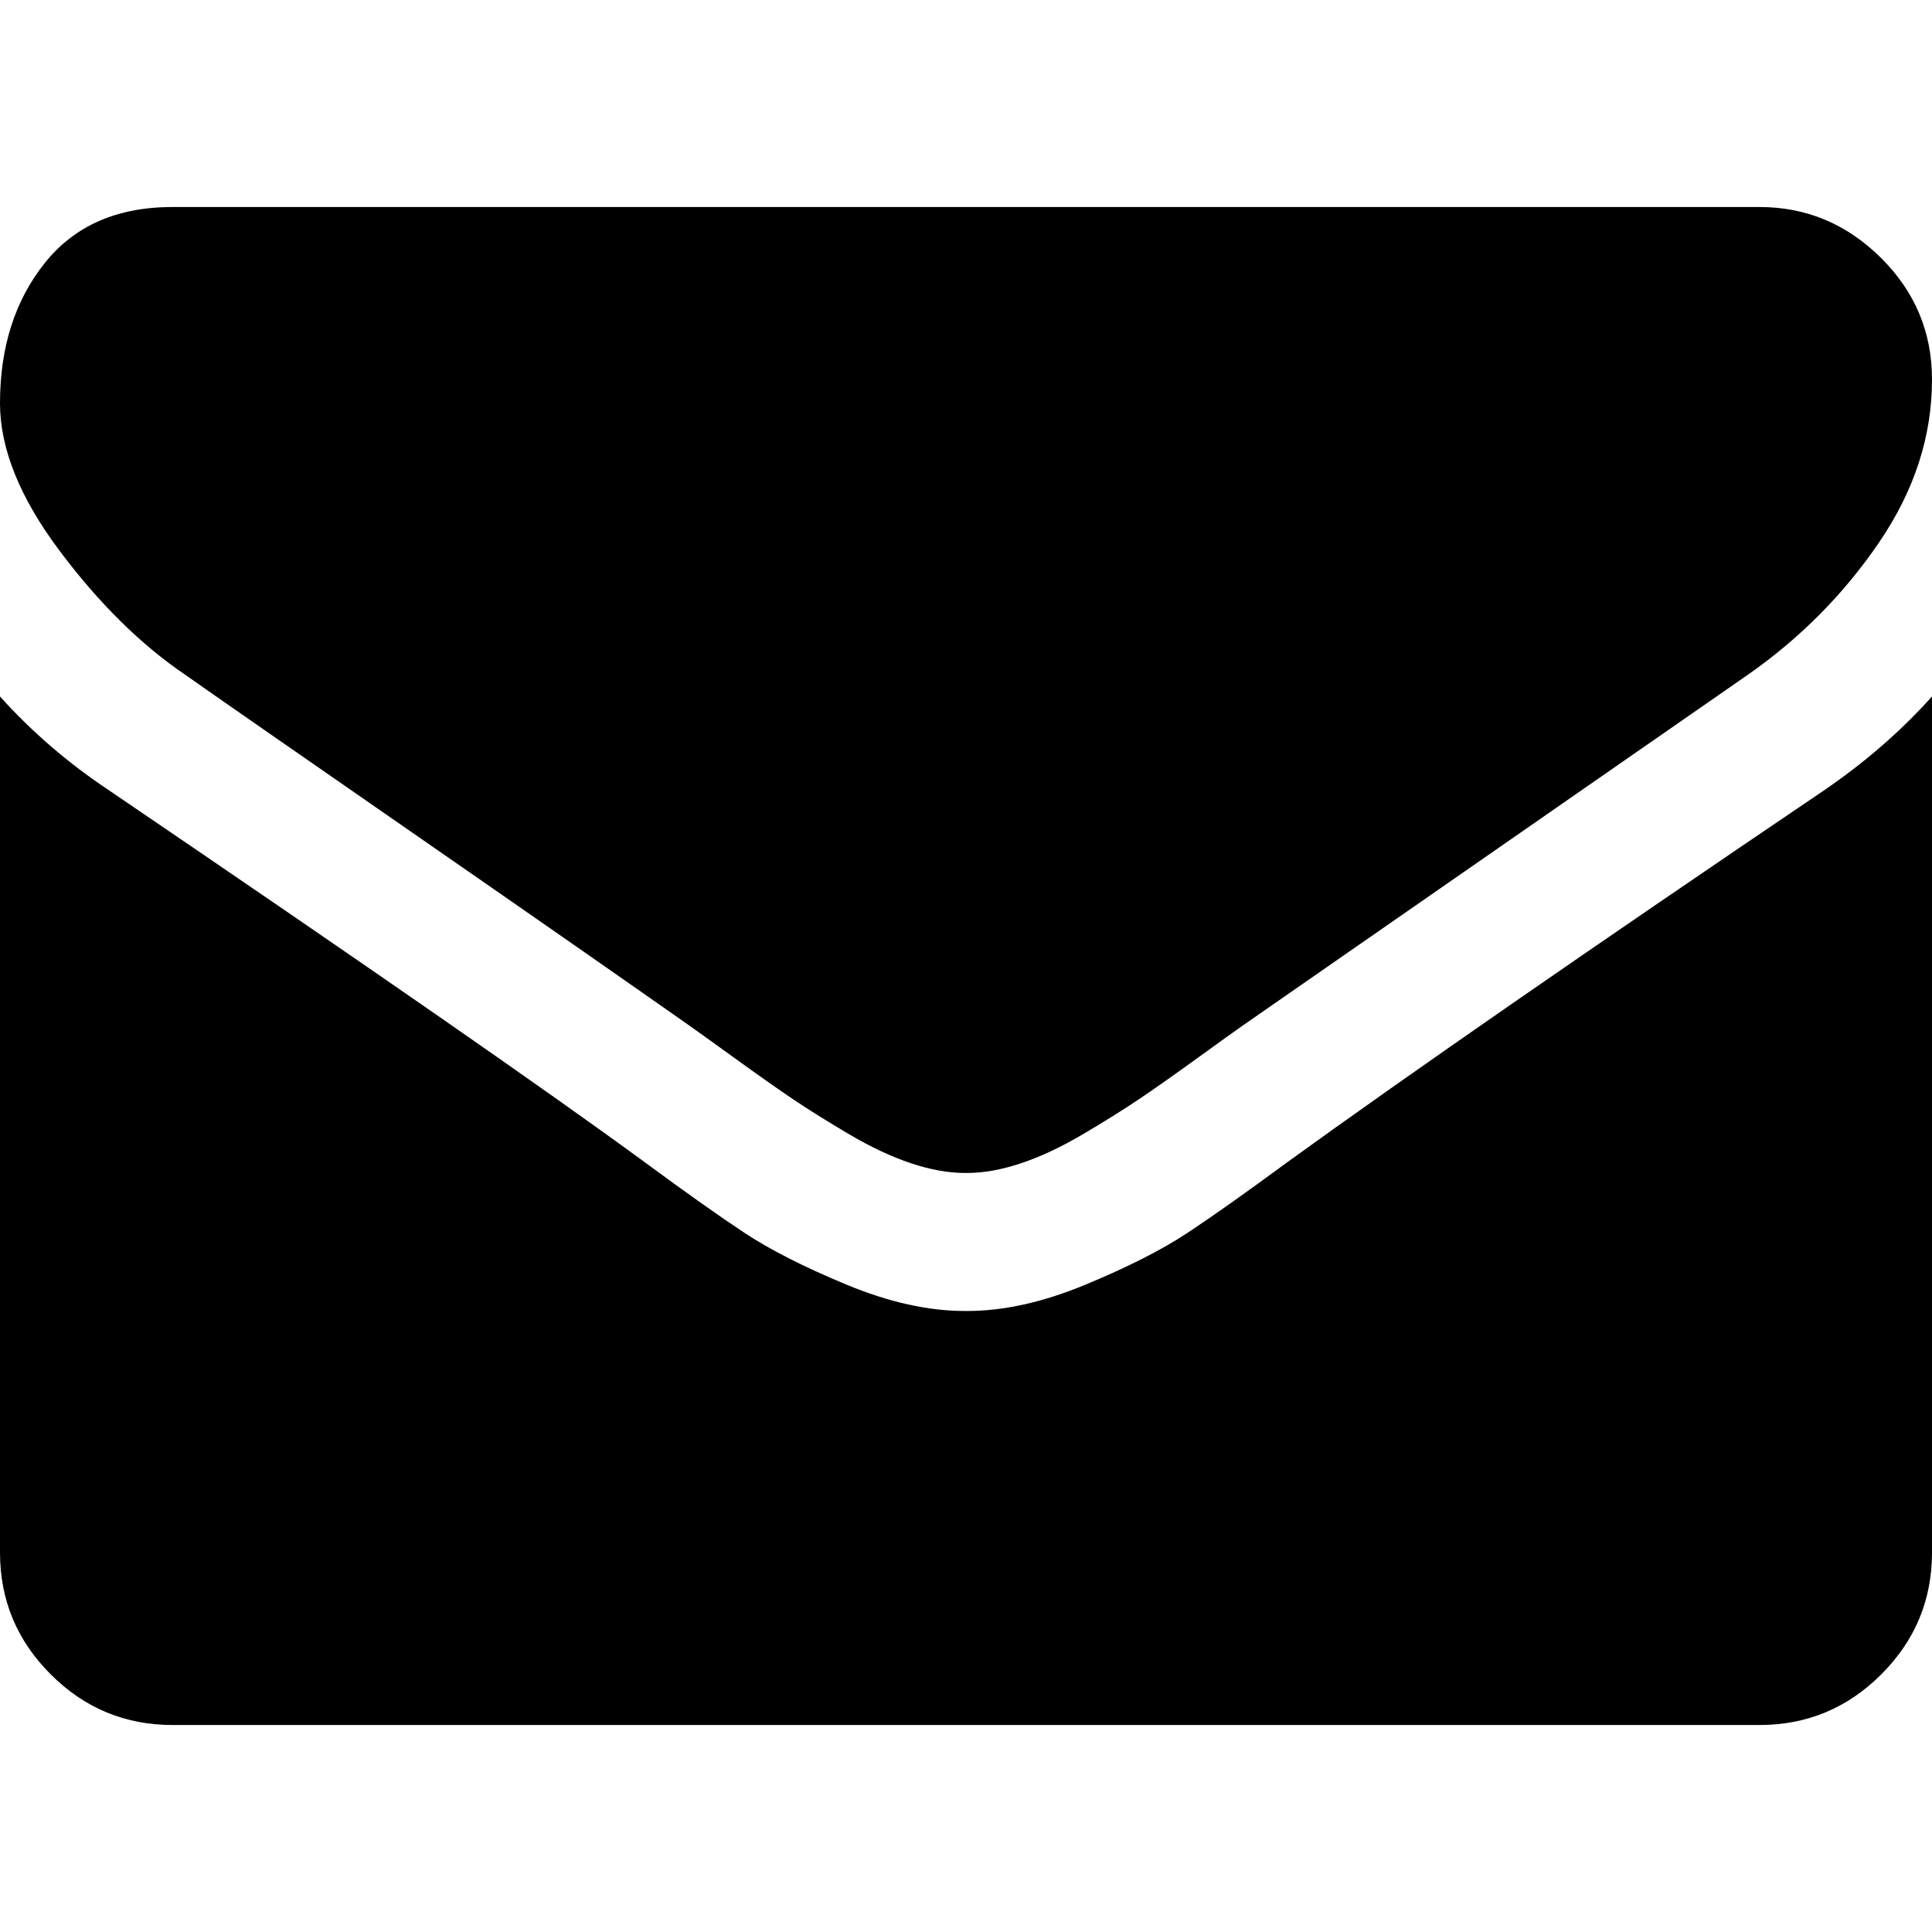
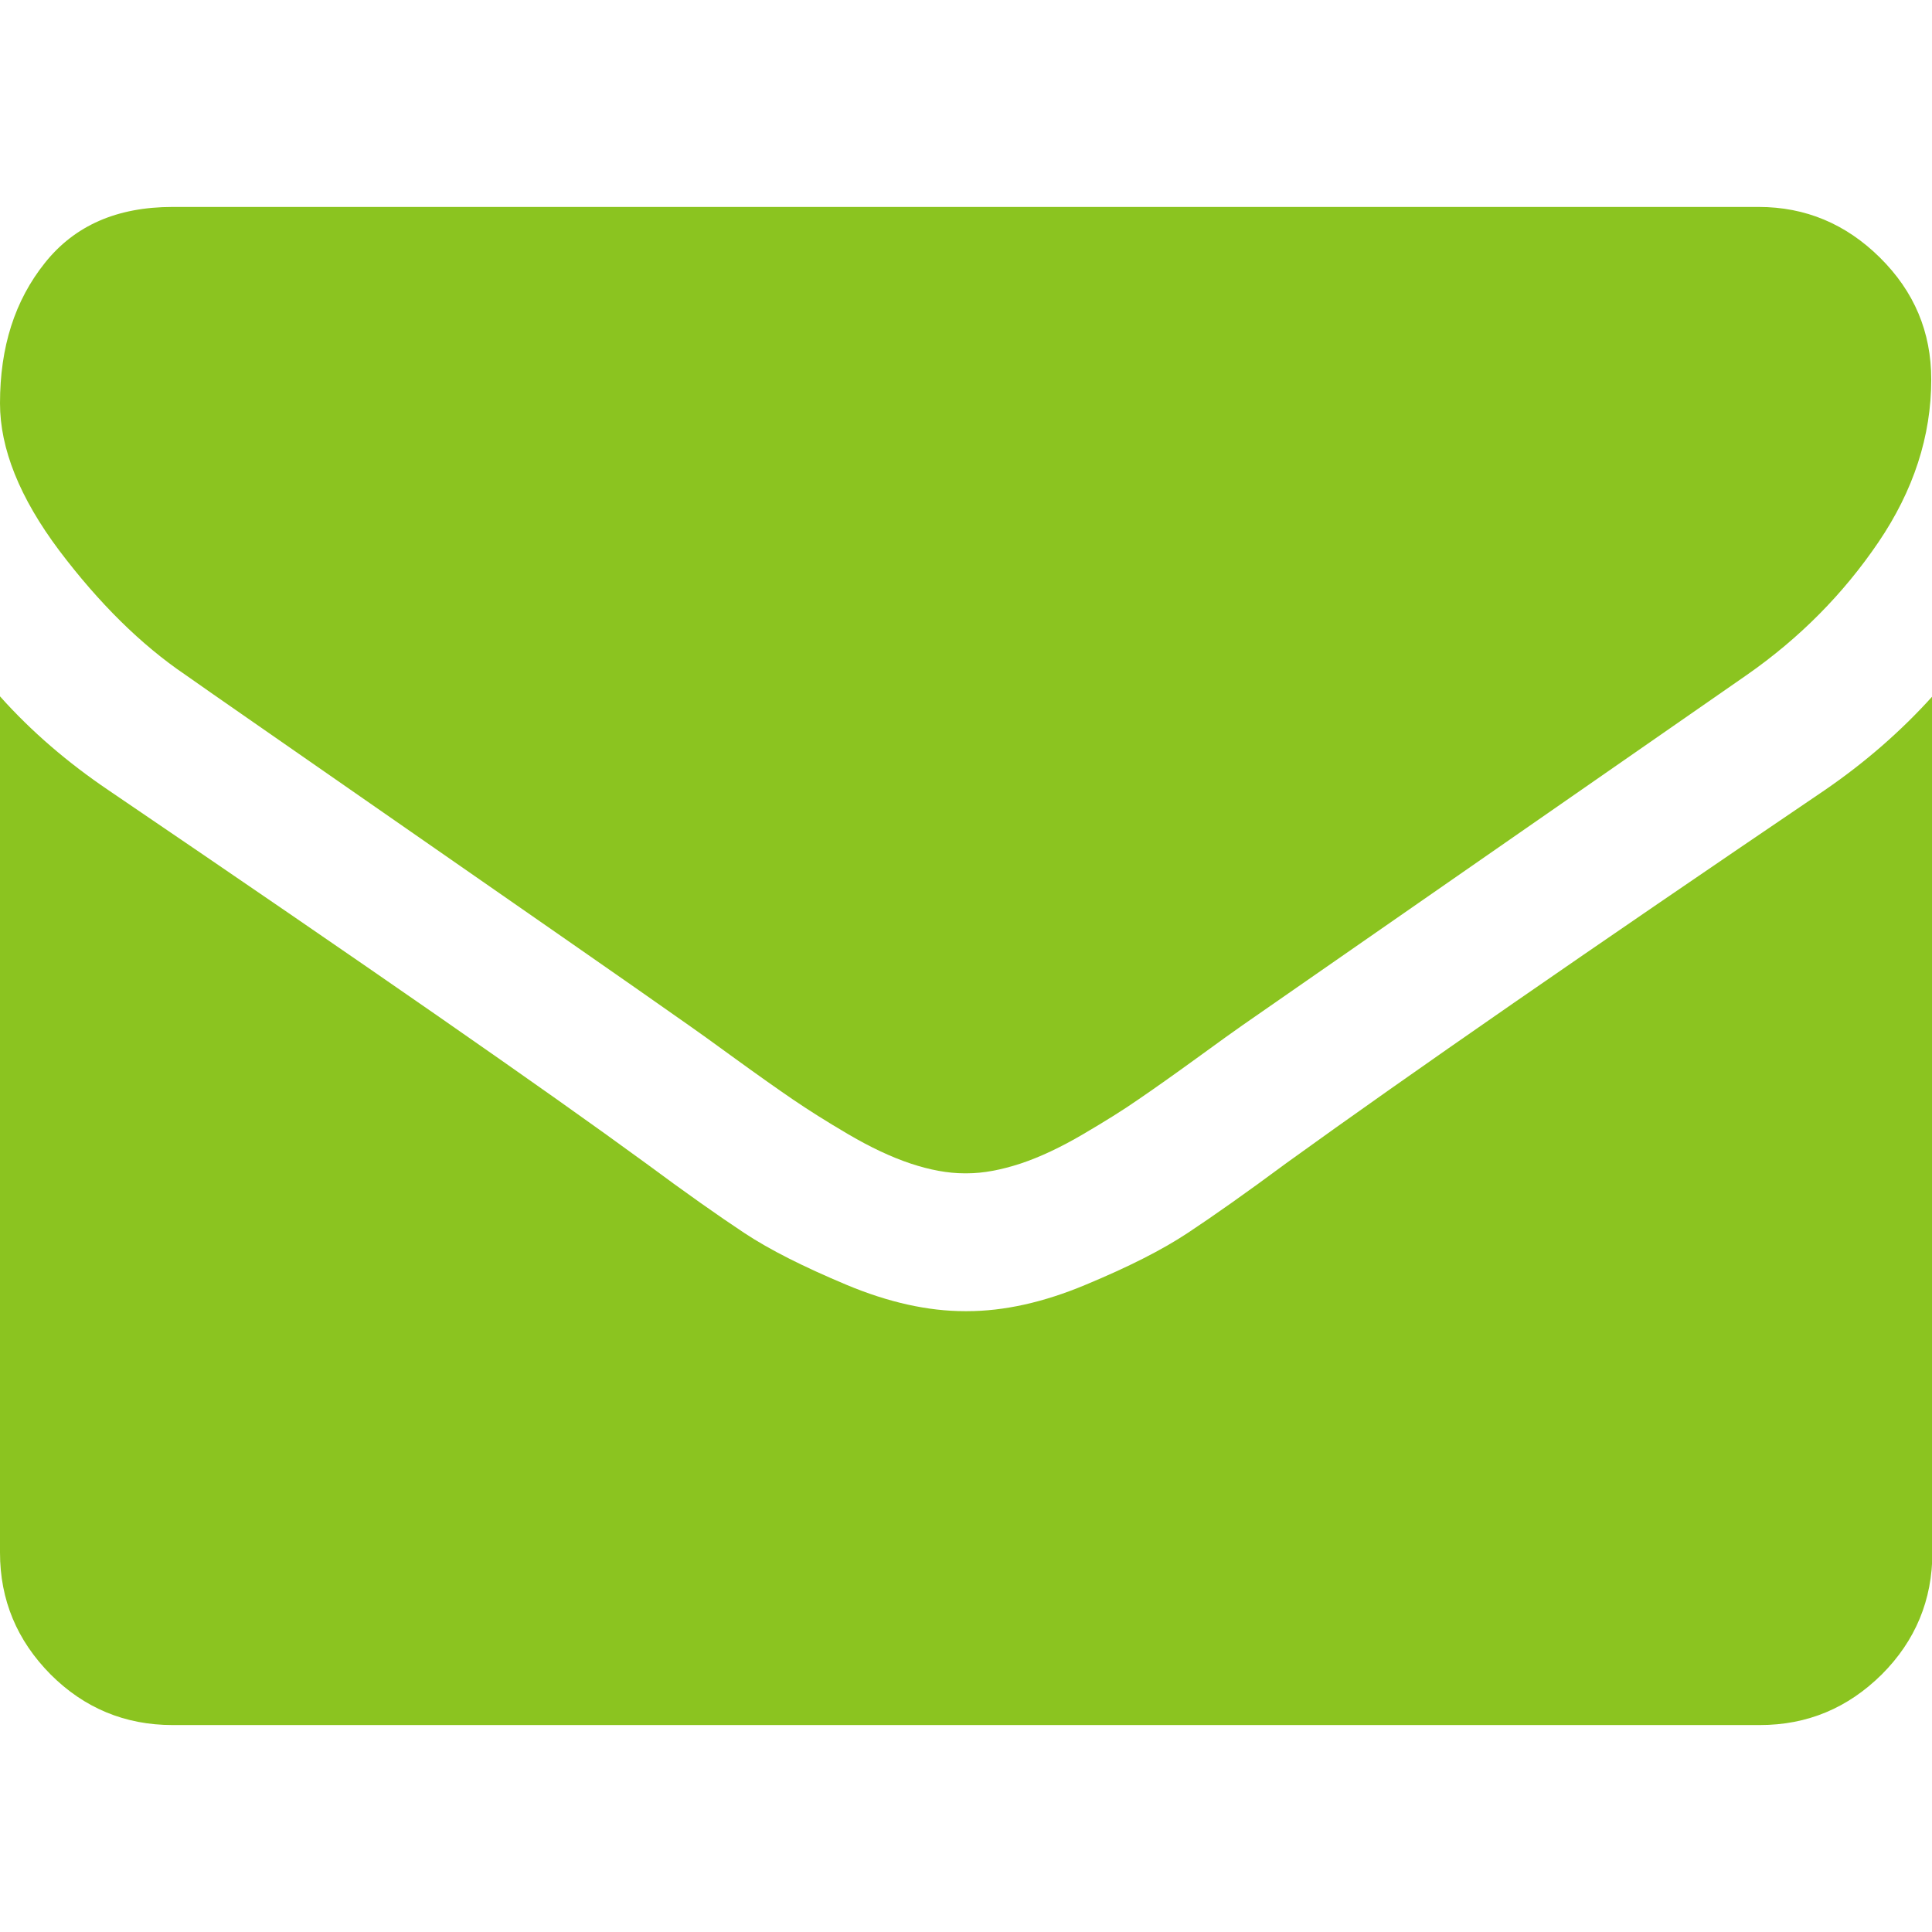
- <svg xmlns="http://www.w3.org/2000/svg" width="511.626" height="511.626">
-   <path d="M49.106 178.729c6.472 4.567 25.981 18.131 58.528 40.685 32.548 22.554 57.482 39.92 74.803 52.099 1.903 1.335 5.946 4.237 12.131 8.71 6.186 4.476 11.326 8.093 15.416 10.852 4.093 2.758 9.041 5.852 14.849 9.277 5.806 3.422 11.279 5.996 16.418 7.7 5.14 1.718 9.898 2.569 14.275 2.569h.575c4.377 0 9.137-.852 14.277-2.569 5.137-1.704 10.615-4.281 16.416-7.7 5.804-3.429 10.752-6.52 14.845-9.277 4.093-2.759 9.229-6.376 15.417-10.852 6.184-4.477 10.232-7.375 12.135-8.71 17.508-12.179 62.051-43.11 133.615-92.79 13.894-9.703 25.502-21.411 34.827-35.116 9.332-13.699 13.993-28.07 13.993-43.105 0-12.564-4.523-23.319-13.565-32.264-9.041-8.947-19.749-13.418-32.117-13.418H45.679c-14.655 0-25.933 4.948-33.832 14.844C3.949 79.562 0 91.934 0 106.779c0 11.991 5.236 24.985 15.703 38.974 10.466 13.99 21.604 24.983 33.403 32.976z" />
-   <path d="M483.072 209.275c-62.424 42.251-109.824 75.087-142.177 98.501-10.849 7.991-19.65 14.229-26.409 18.699-6.759 4.473-15.748 9.041-26.98 13.702-11.228 4.668-21.692 6.995-31.401 6.995h-.578c-9.707 0-20.177-2.327-31.405-6.995-11.228-4.661-20.223-9.229-26.98-13.702-6.755-4.47-15.559-10.708-26.407-18.699-25.697-18.842-72.995-51.68-141.896-98.501C17.987 202.047 8.375 193.762 0 184.437v226.685c0 12.57 4.471 23.319 13.418 32.265 8.945 8.949 19.701 13.422 32.264 13.422h420.266c12.56 0 23.315-4.473 32.261-13.422 8.949-8.949 13.418-19.694 13.418-32.265V184.437c-8.186 9.132-17.7 17.417-28.555 24.838z" />
+ <svg xmlns="http://www.w3.org/2000/svg" version="1.1" id="Capa_1" x="0" y="0" viewBox="0 0 511.6 511.6" xml:space="preserve">
+   <style>.st0{fill:#8bc420}</style>
+   <path class="st0" d="M49.1 178.7c6.5 4.6 26 18.1 58.5 40.7s57.5 39.9 74.8 52.1c1.9 1.3 5.9 4.2 12.1 8.7 6.2 4.5 11.3 8.1 15.4 10.9 4.1 2.8 9 5.9 14.8 9.3 5.8 3.4 11.3 6 16.4 7.7 5.1 1.7 9.9 2.6 14.3 2.6h.6c4.4 0 9.1-.9 14.3-2.6 5.1-1.7 10.6-4.3 16.4-7.7 5.8-3.4 10.8-6.5 14.8-9.3 4.1-2.8 9.2-6.4 15.4-10.9 6.2-4.5 10.2-7.4 12.1-8.7 17.5-12.2 62.1-43.1 133.6-92.8 13.9-9.7 25.5-21.4 34.8-35.1 9.3-13.7 14-28.1 14-43.1 0-12.6-4.5-23.3-13.6-32.3-9-8.9-19.7-13.4-32.1-13.4h-420c-14.7 0-25.9 4.9-33.8 14.8C3.9 79.6 0 91.9 0 106.8c0 12 5.2 25 15.7 39 10.5 13.9 21.6 24.9 33.4 32.9z" />
+   <path class="st0" d="M483.1 209.3c-62.4 42.3-109.8 75.1-142.2 98.5-10.8 8-19.6 14.2-26.4 18.7-6.8 4.5-15.7 9-27 13.7-11.2 4.7-21.7 7-31.4 7h-.6c-9.7 0-20.2-2.3-31.4-7s-20.2-9.2-27-13.7c-6.8-4.5-15.6-10.7-26.4-18.7-25.7-18.8-73-51.7-141.9-98.5C18 202 8.4 193.8 0 184.4v226.7c0 12.6 4.5 23.3 13.4 32.3 8.9 8.9 19.7 13.4 32.3 13.4H466c12.6 0 23.3-4.5 32.3-13.4 8.9-8.9 13.4-19.7 13.4-32.3V184.4c-8.3 9.2-17.8 17.5-28.6 24.9z" />
</svg>
